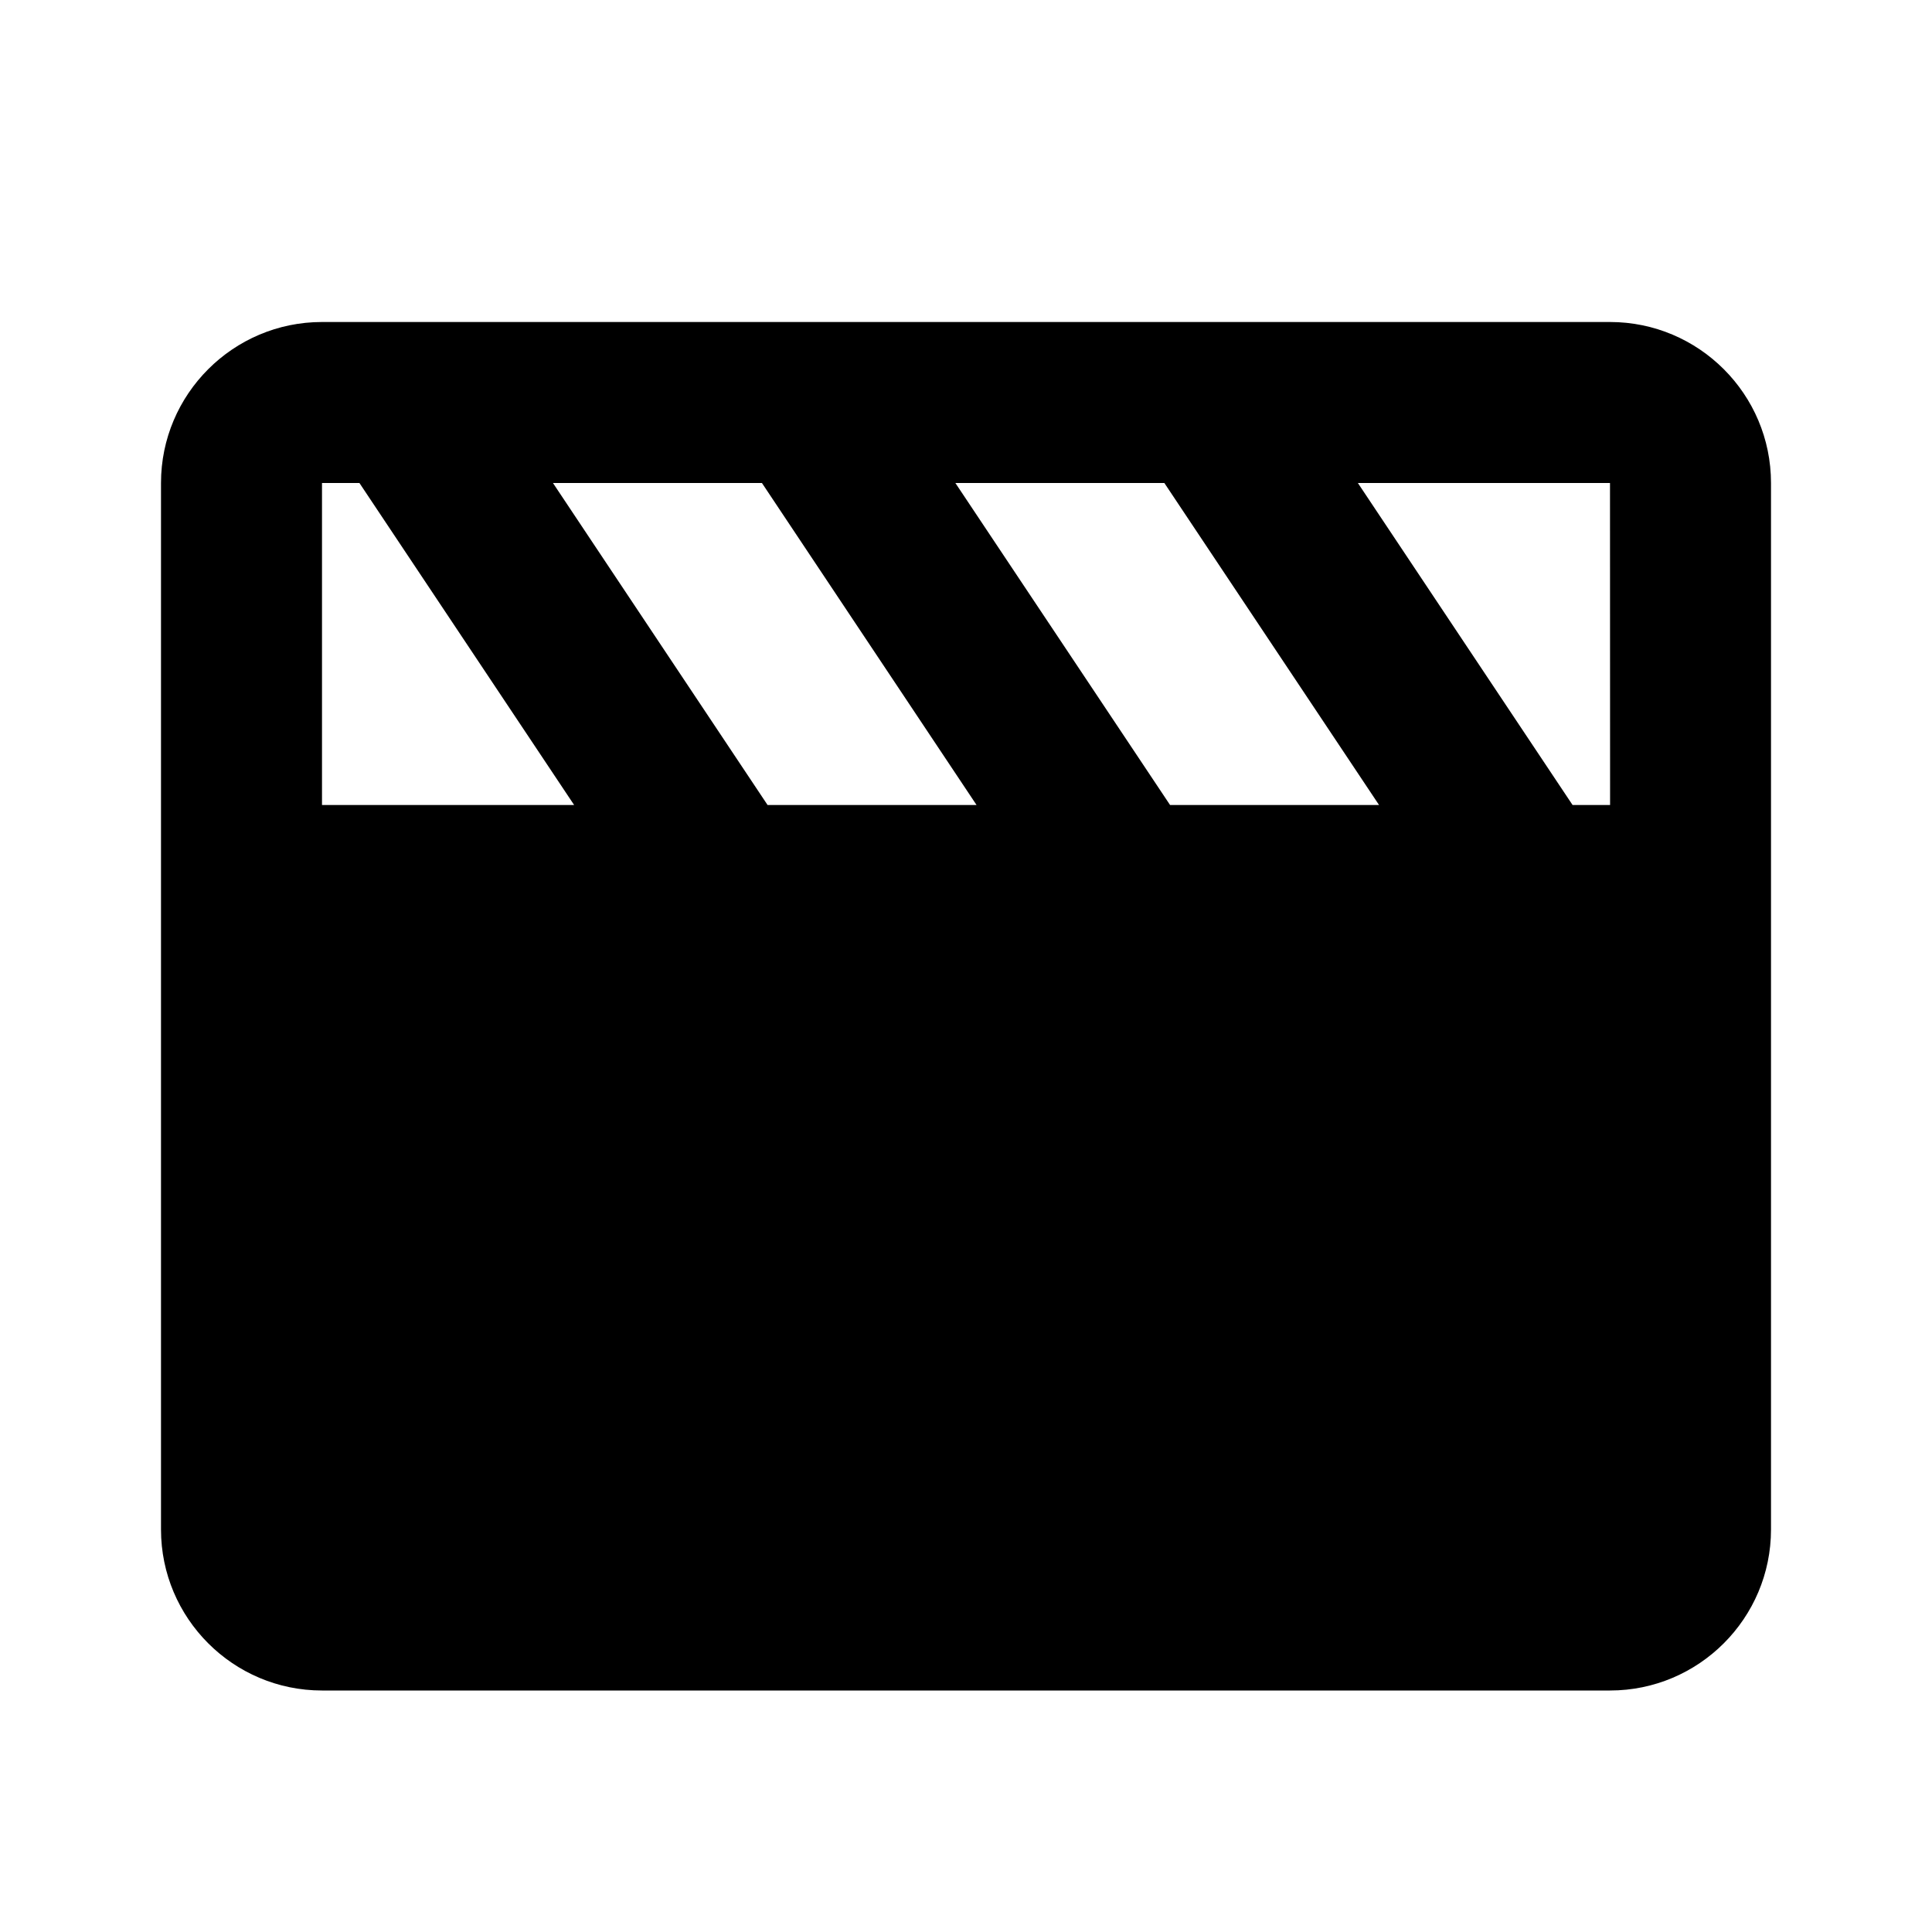
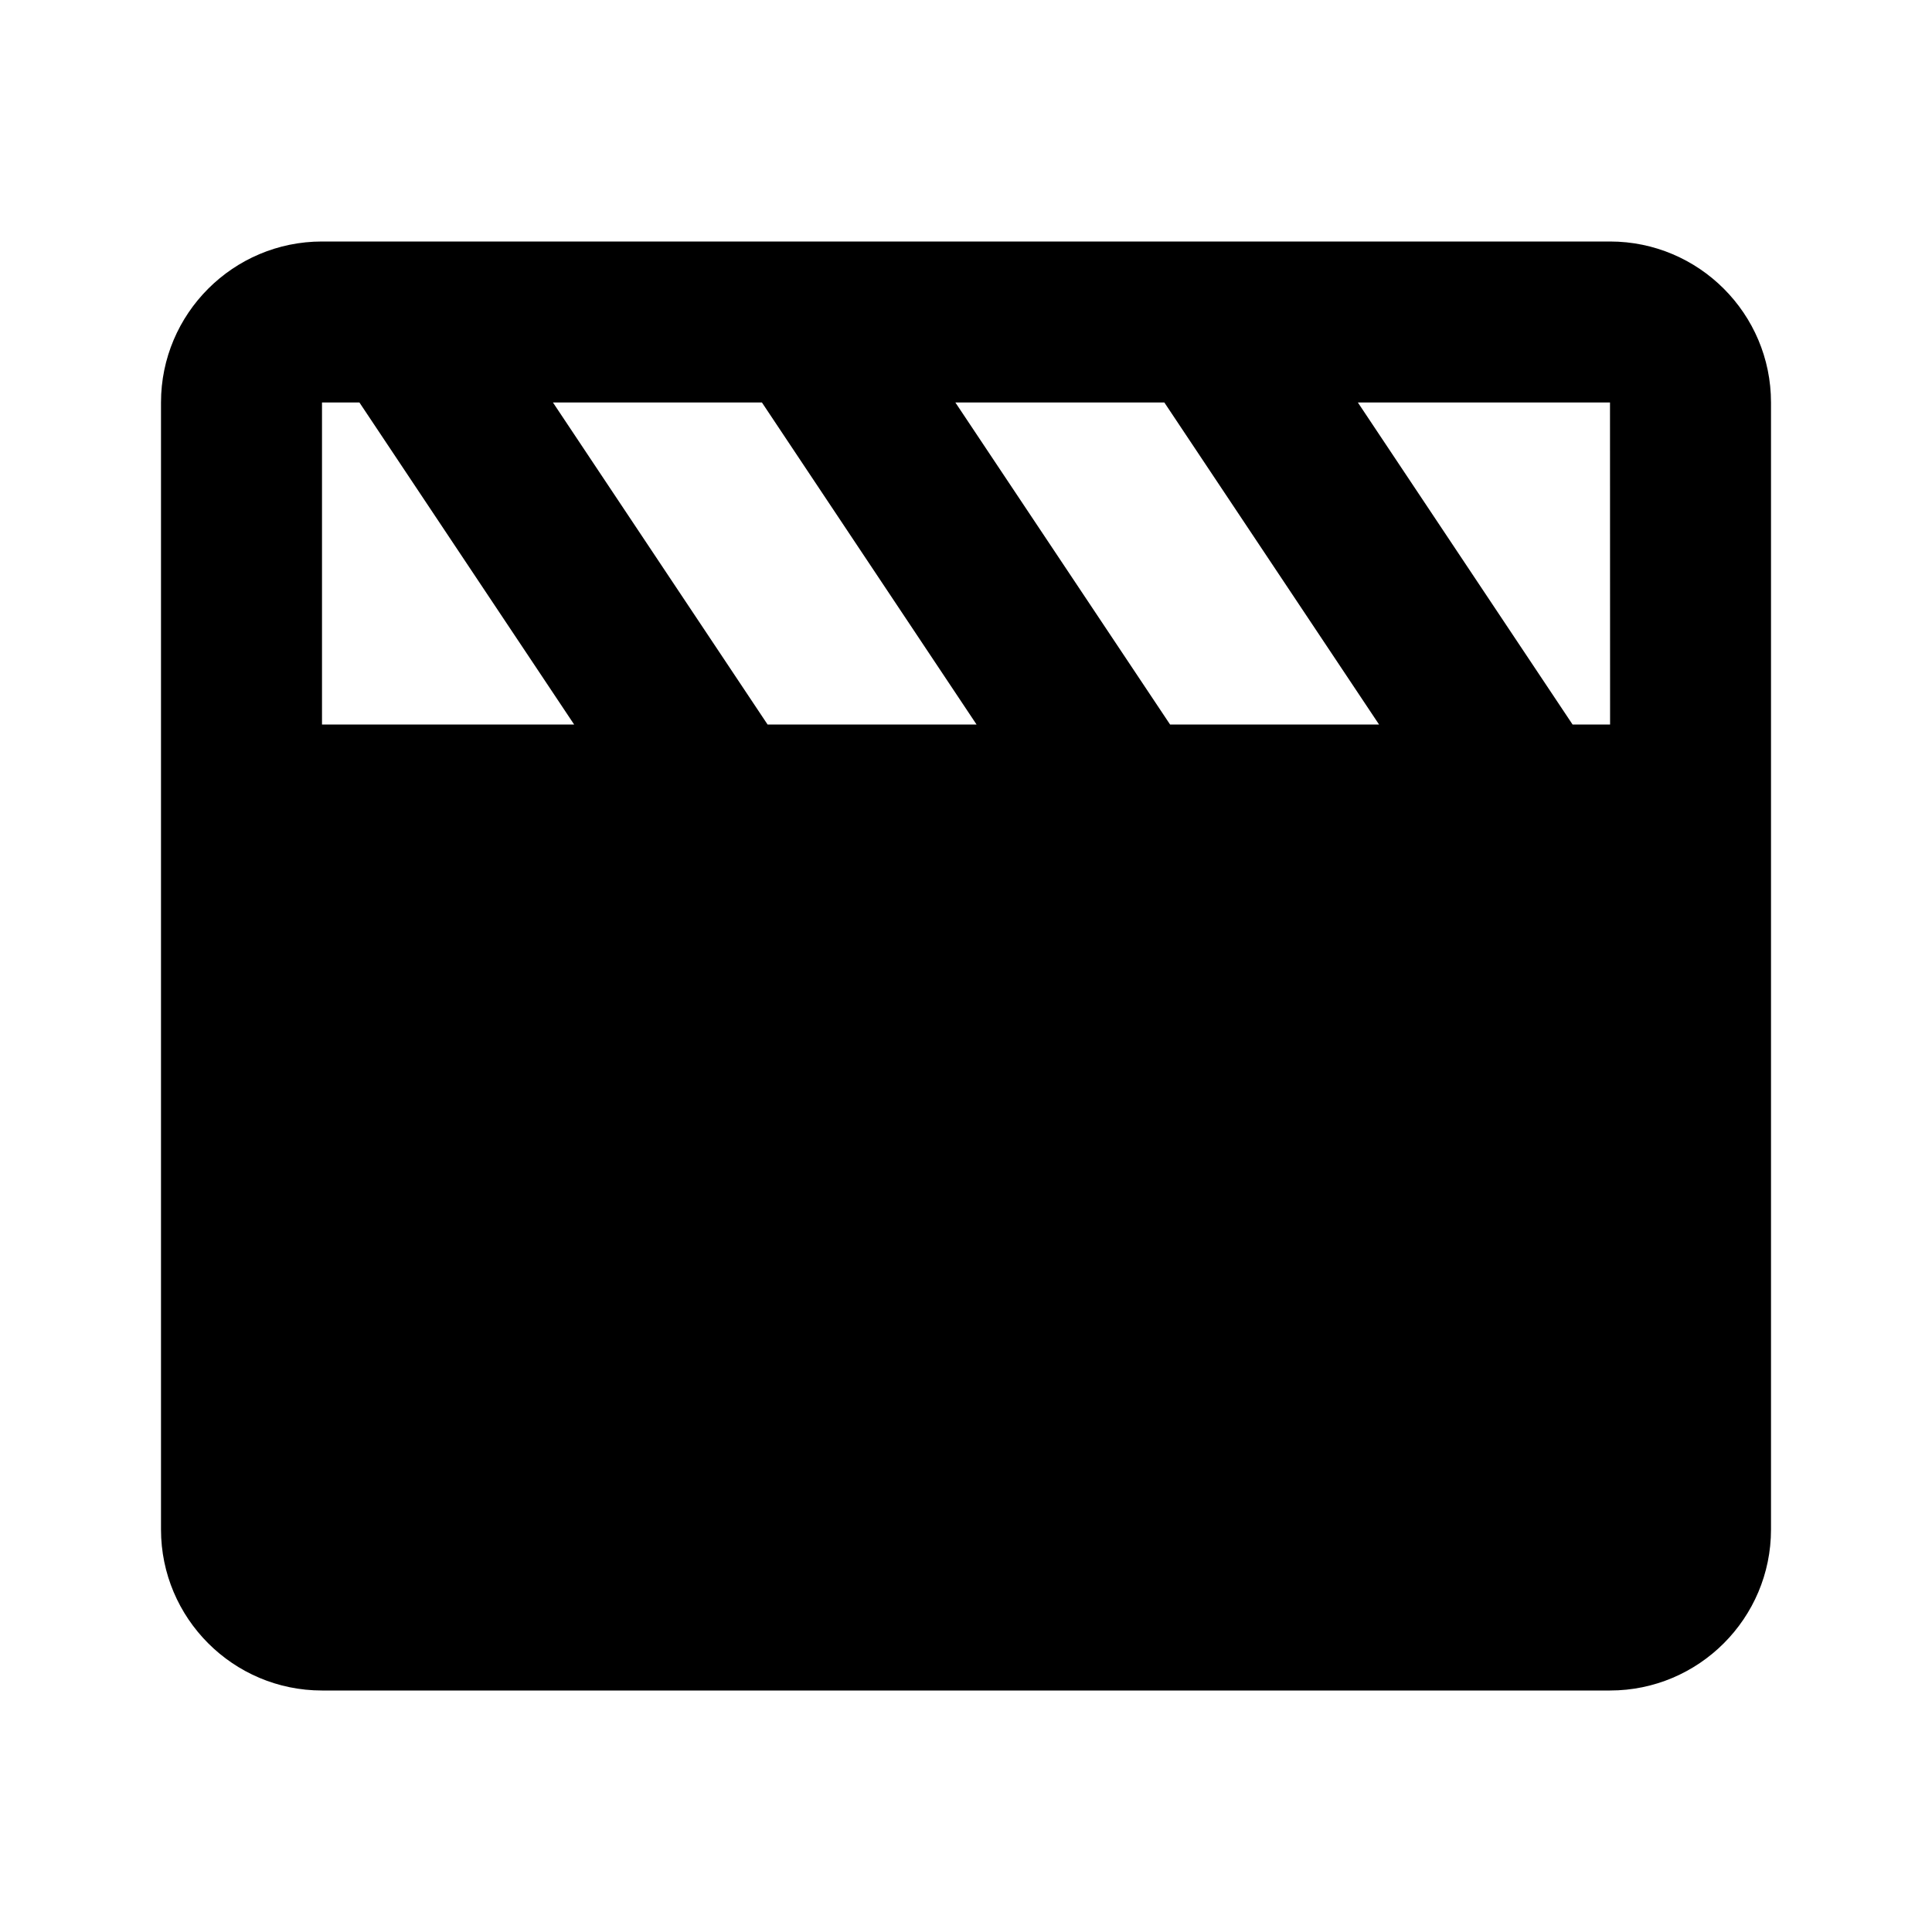
<svg xmlns="http://www.w3.org/2000/svg" width="24" height="24" viewBox="0 0 24 24">
-   <path d="M20,4H4C2.897,4,2,4.897,2,6v6v7c0,1.103,0.897,2,2,2h16c1.103,0,2-0.897,2-2v-7V6C22,4.897,21.103,4,20,4z M20.001,10 C20,10,20,10,20.001,10h-0.466l-2.667-4H20L20.001,10z M14.535,10l-2.667-4h2.596l2.667,4H14.535z M12.131,10H9.535L6.869,6h2.596 L12.131,10z M4,6h0.465l2.667,4H4V6z" />
+   <path d="M20,3H4C2.897,3,2,3.897,2,5v6v8c0,1.103,0.897,2,2,2h16c1.103,0,2-0.897,2-2v-8V5C22,3.897,21.103,3,20,3z M20.001,9 C20,9,20,9,20.001,9h-0.466l-2.667-4H20L20.001,9z M14.535,9l-2.667-4h2.596l2.667,4H14.535z M12.131,9H9.535L6.869,5h2.596 L12.131,9z M4,5h0.465l2.667,4H4V5z" />
</svg>
